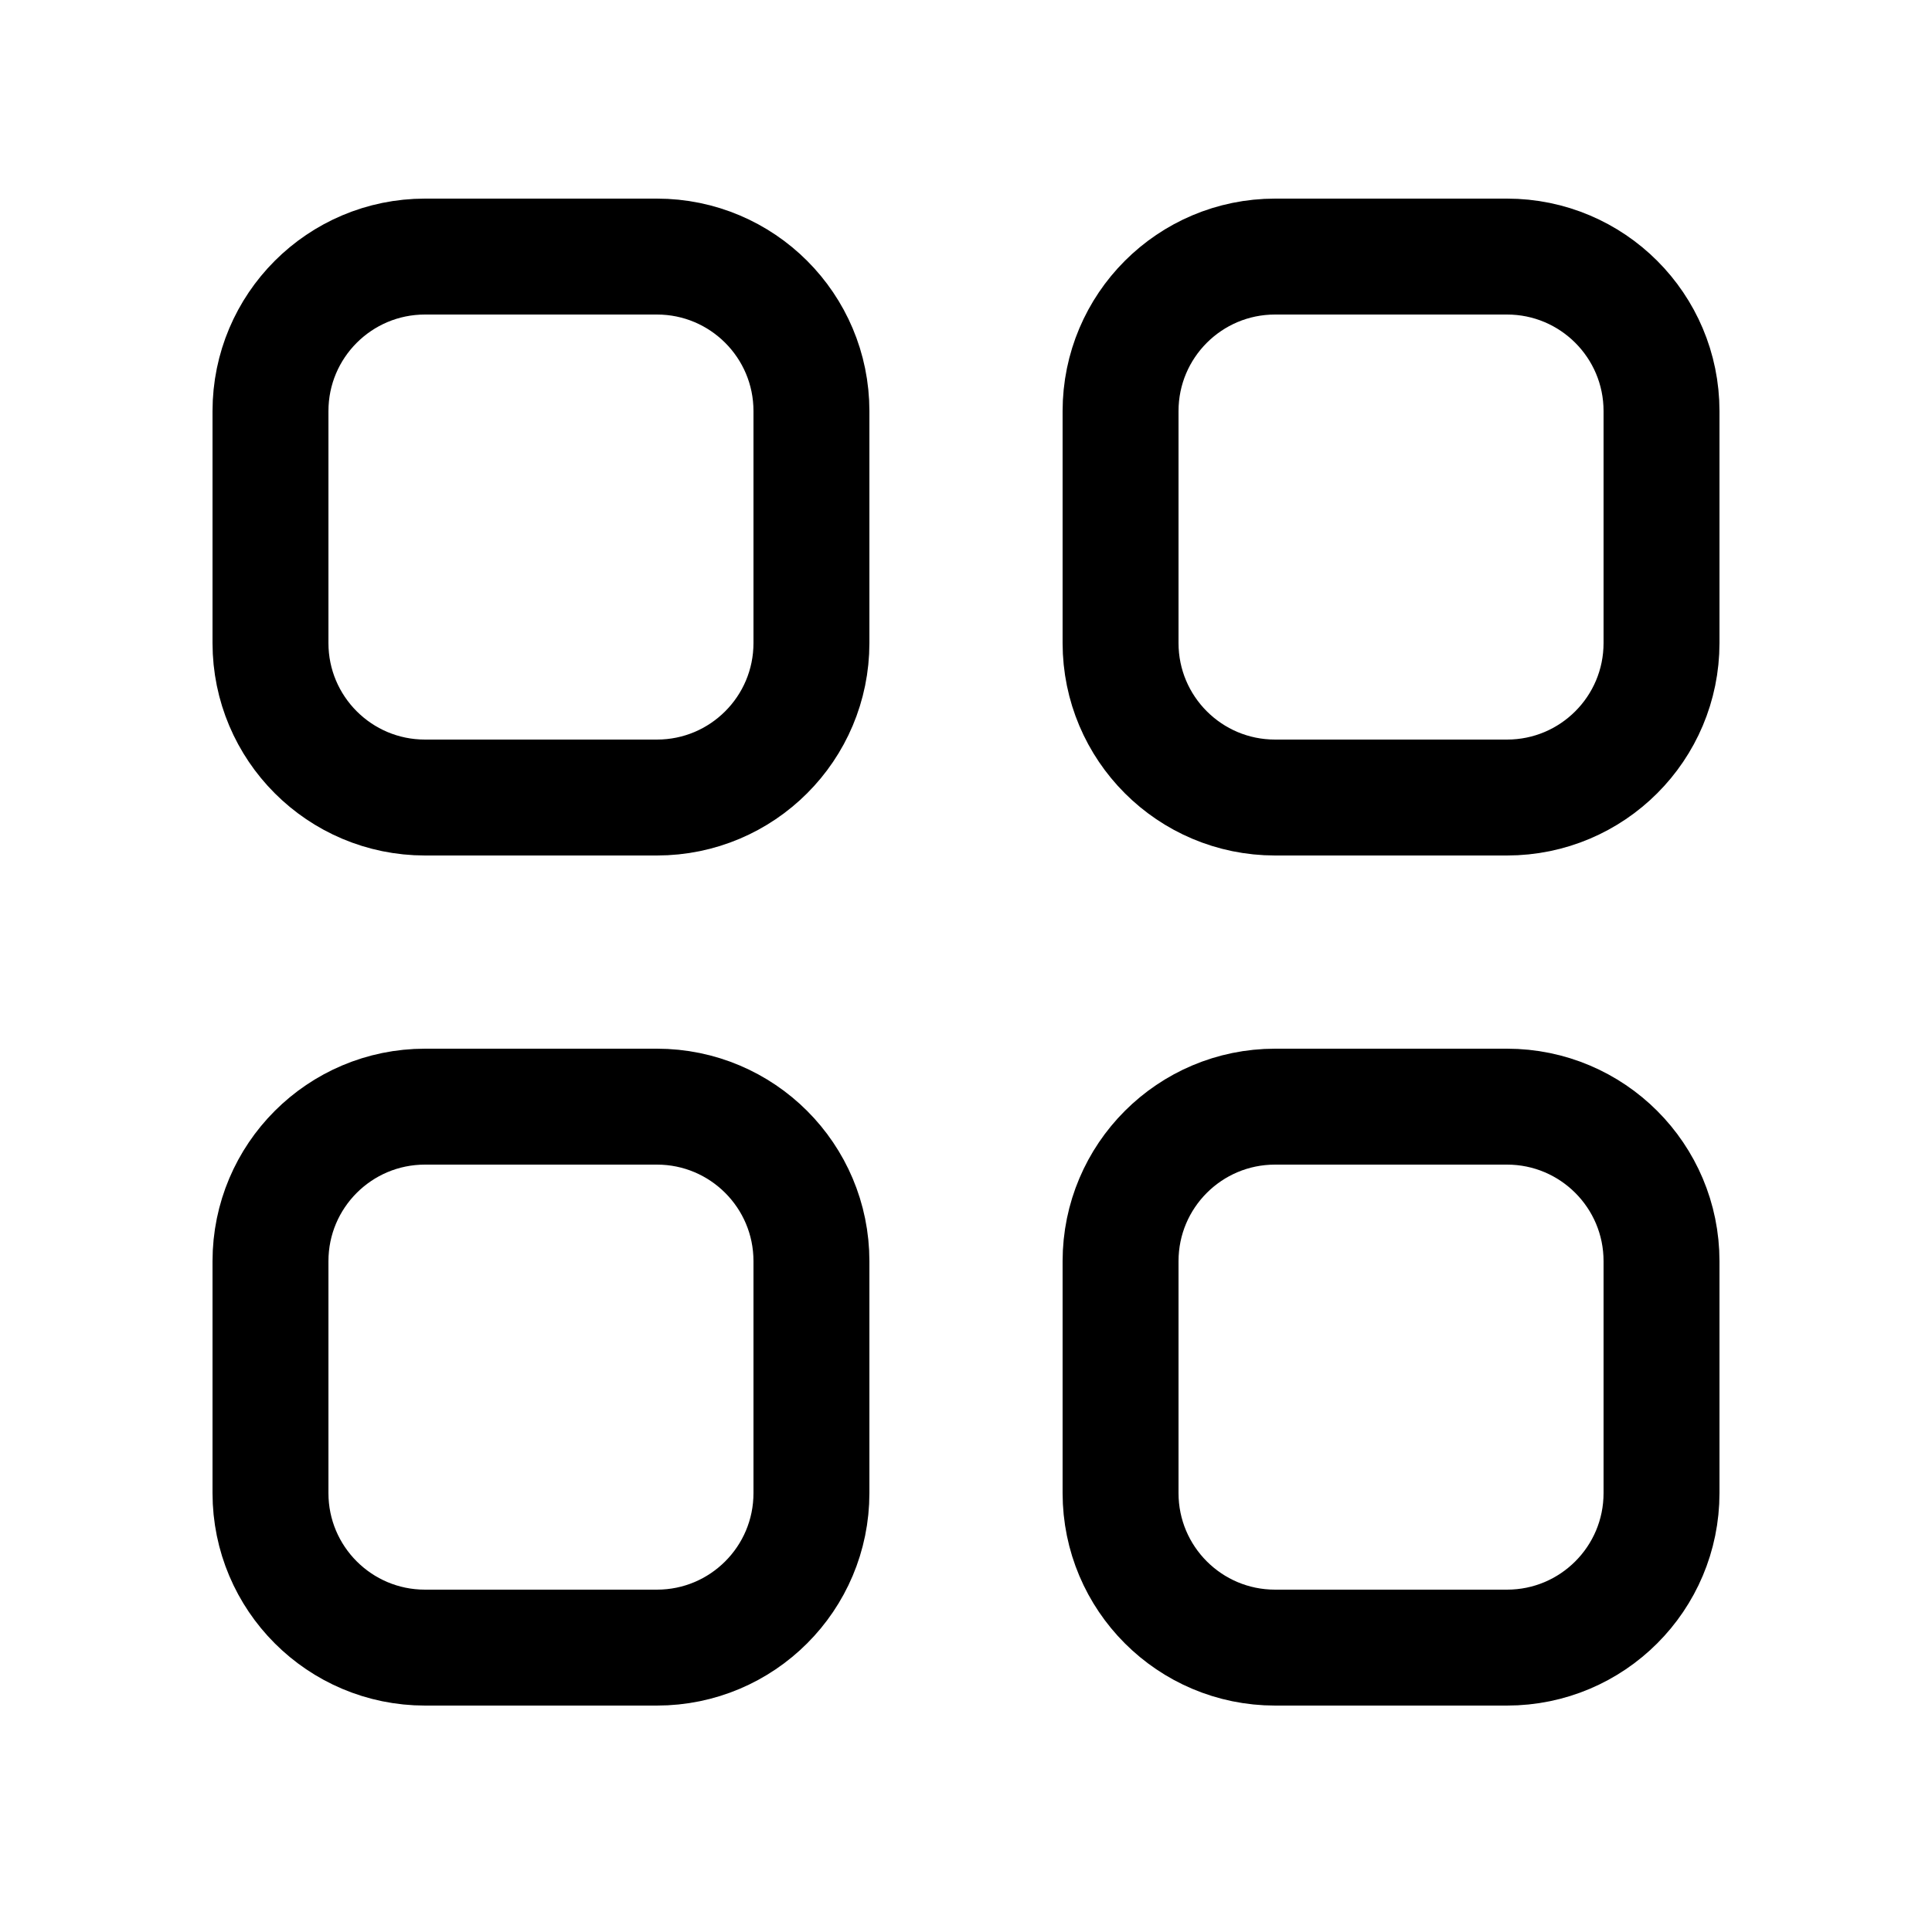
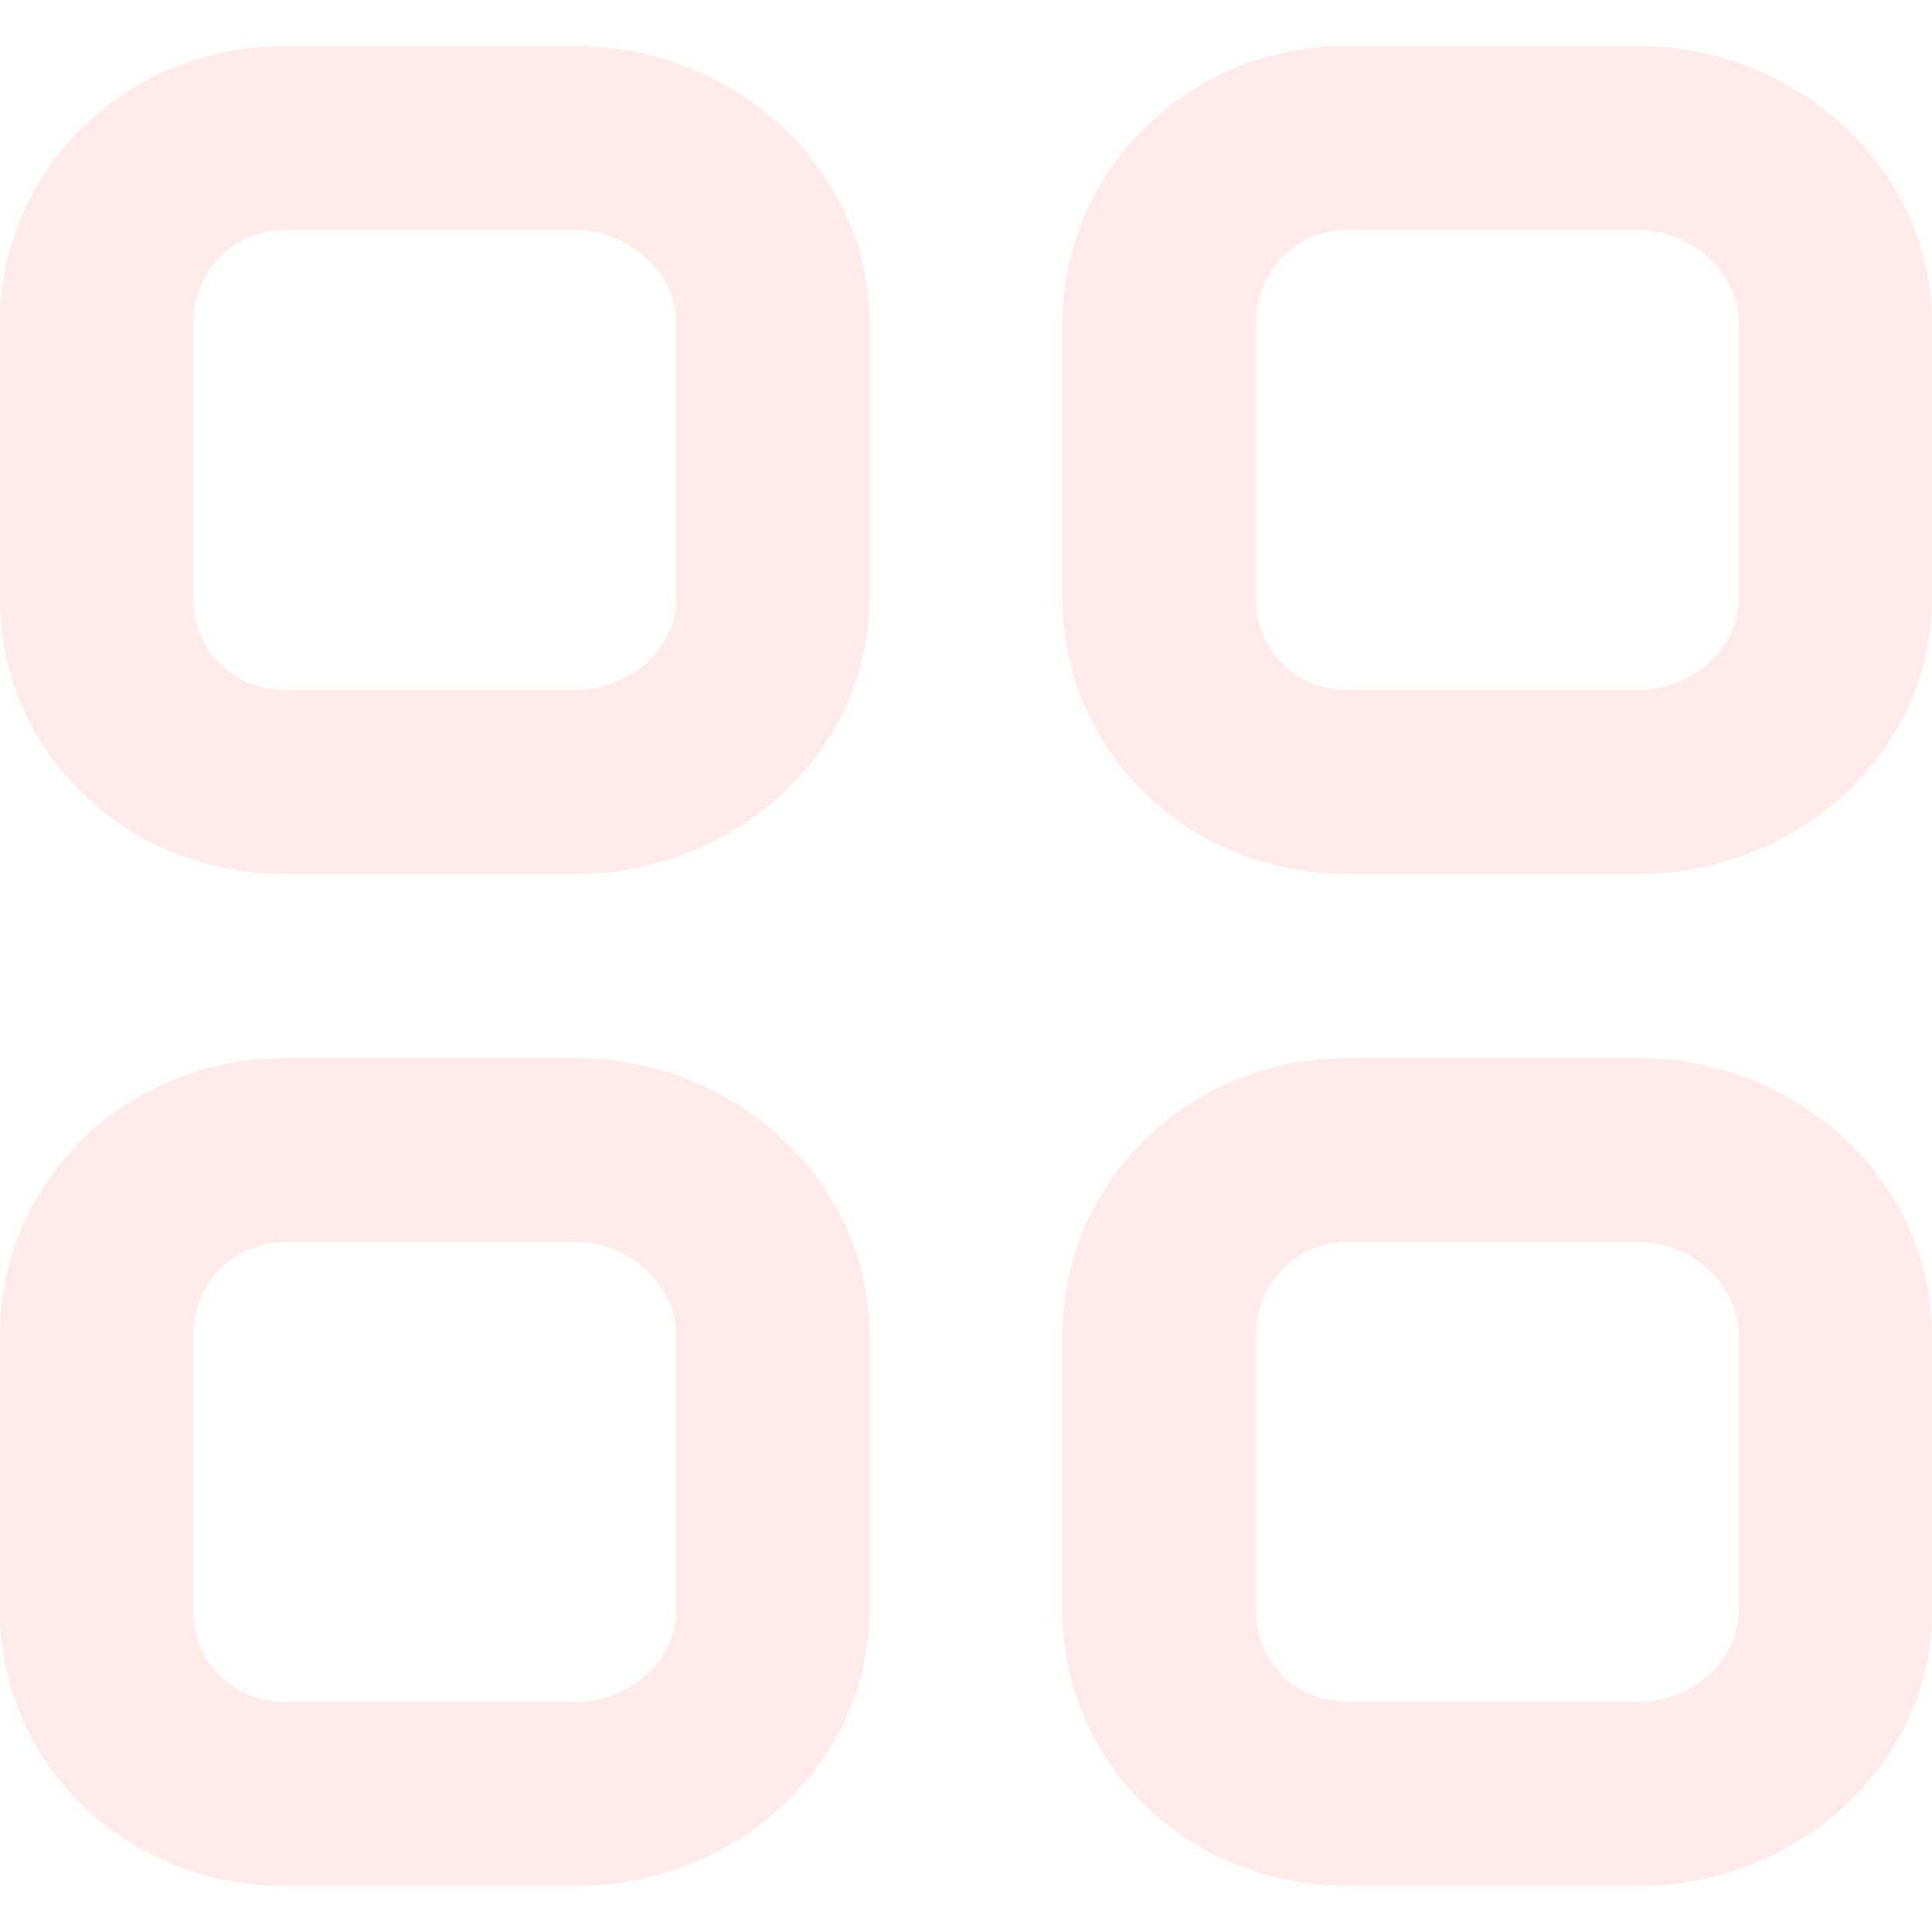
- <svg xmlns="http://www.w3.org/2000/svg" width="800px" height="800px" viewBox="-0.5 0 25 25" fill="none">
-   <path d="M19 3.32H16C14.895 3.32 14 4.215 14 5.32V8.32C14 9.425 14.895 10.32 16 10.32H19C20.105 10.32 21 9.425 21 8.32V5.32C21 4.215 20.105 3.32 19 3.32Z" stroke="#000000" stroke-width="1.5" stroke-linecap="round" stroke-linejoin="round" />
-   <path d="M8 3.32H5C3.895 3.32 3 4.215 3 5.32V8.32C3 9.425 3.895 10.32 5 10.32H8C9.105 10.32 10 9.425 10 8.32V5.32C10 4.215 9.105 3.32 8 3.32Z" stroke="#000000" stroke-width="1.5" stroke-linecap="round" stroke-linejoin="round" />
-   <path d="M19 14.32H16C14.895 14.32 14 15.215 14 16.32V19.32C14 20.425 14.895 21.32 16 21.32H19C20.105 21.32 21 20.425 21 19.32V16.32C21 15.215 20.105 14.32 19 14.32Z" stroke="#000000" stroke-width="1.5" stroke-linecap="round" stroke-linejoin="round" />
-   <path d="M8 14.32H5C3.895 14.32 3 15.215 3 16.32V19.32C3 20.425 3.895 21.32 5 21.32H8C9.105 21.32 10 20.425 10 19.32V16.32C10 15.215 9.105 14.32 8 14.32Z" stroke="#000000" stroke-width="1.5" stroke-linecap="round" stroke-linejoin="round" />
+ <svg xmlns="http://www.w3.org/2000/svg" width="800px" height="800px" viewBox="0 -0.5 21 21" version="1.1" fill="#000000">
+   <g id="SVGRepo_bgCarrier" stroke-width="0" />
+   <g id="SVGRepo_tracerCarrier" stroke-linecap="round" stroke-linejoin="round" />
+   <g id="SVGRepo_iconCarrier">
+     <defs> </defs>
+     <g id="Page-1" stroke="none" stroke-width="1" fill="none" fill-rule="evenodd">
+       <g id="Dribbble-Light-Preview" transform="translate(-139, -200)" fill="#ffebeb">
+         <g id="icons" transform="translate(56, 160)">
+           <path d="M101.9,57.009 C101.9,57.56 101.382,58 100.803,58 L97.653,58 C97.074,58 96.65,57.56 96.65,57.009 L96.65,54.009 C96.65,53.458 97.074,53 97.653,53 L100.803,53 C101.382,53 101.9,53.458 101.9,54.009 L101.9,57.009 Z M100.803,51 L97.653,51 C95.913,51 94.55,52.352 94.55,54.009 L94.55,57.009 C94.55,58.666 95.913,60 97.653,60 L100.803,60 C102.543,60 104,58.666 104,57.009 L104,54.009 C104,52.352 102.543,51 100.803,51 L100.803,51 Z M90.35,57.009 C90.35,57.56 89.832,58 89.253,58 L86.103,58 C85.524,58 85.1,57.56 85.1,57.009 L85.1,54.009 C85.1,53.458 85.524,53 86.103,53 L89.253,53 C89.832,53 90.35,53.458 90.35,54.009 L90.35,57.009 Z M89.253,51 L86.103,51 C84.363,51 83,52.352 83,54.009 L83,57.009 C83,58.666 84.363,60 86.103,60 L89.253,60 C90.993,60 92.45,58.666 92.45,57.009 L92.45,54.009 C92.45,52.352 90.993,51 89.253,51 L89.253,51 Z M101.9,46.009 C101.9,46.56 101.382,47 100.803,47 L97.653,47 C97.074,47 96.65,46.56 96.65,46.009 L96.65,43.009 C96.65,42.458 97.074,42 97.653,42 L100.803,42 C101.382,42 101.9,42.458 101.9,43.009 L101.9,46.009 Z M100.803,40 L97.653,40 C95.913,40 94.55,41.352 94.55,43.009 L94.55,46.009 C94.55,47.666 95.913,49 97.653,49 L100.803,49 C102.543,49 104,47.666 104,46.009 L104,43.009 C104,41.352 102.543,40 100.803,40 L100.803,40 Z M90.35,46.009 C90.35,46.56 89.832,47 89.253,47 L86.103,47 C85.524,47 85.1,46.56 85.1,46.009 L85.1,43.009 C85.1,42.458 85.524,42 86.103,42 L89.253,42 C89.832,42 90.35,42.458 90.35,43.009 L90.35,46.009 Z M89.253,40 L86.103,40 C84.363,40 83,41.352 83,43.009 L83,46.009 C83,47.666 84.363,49 86.103,49 L89.253,49 C90.993,49 92.45,47.666 92.45,46.009 L92.45,43.009 C92.45,41.352 90.993,40 89.253,40 L89.253,40 Z" id="menu_navigation_grid-[#ac8080]"> </path>
+         </g>
+       </g>
+     </g>
+   </g>
</svg>
